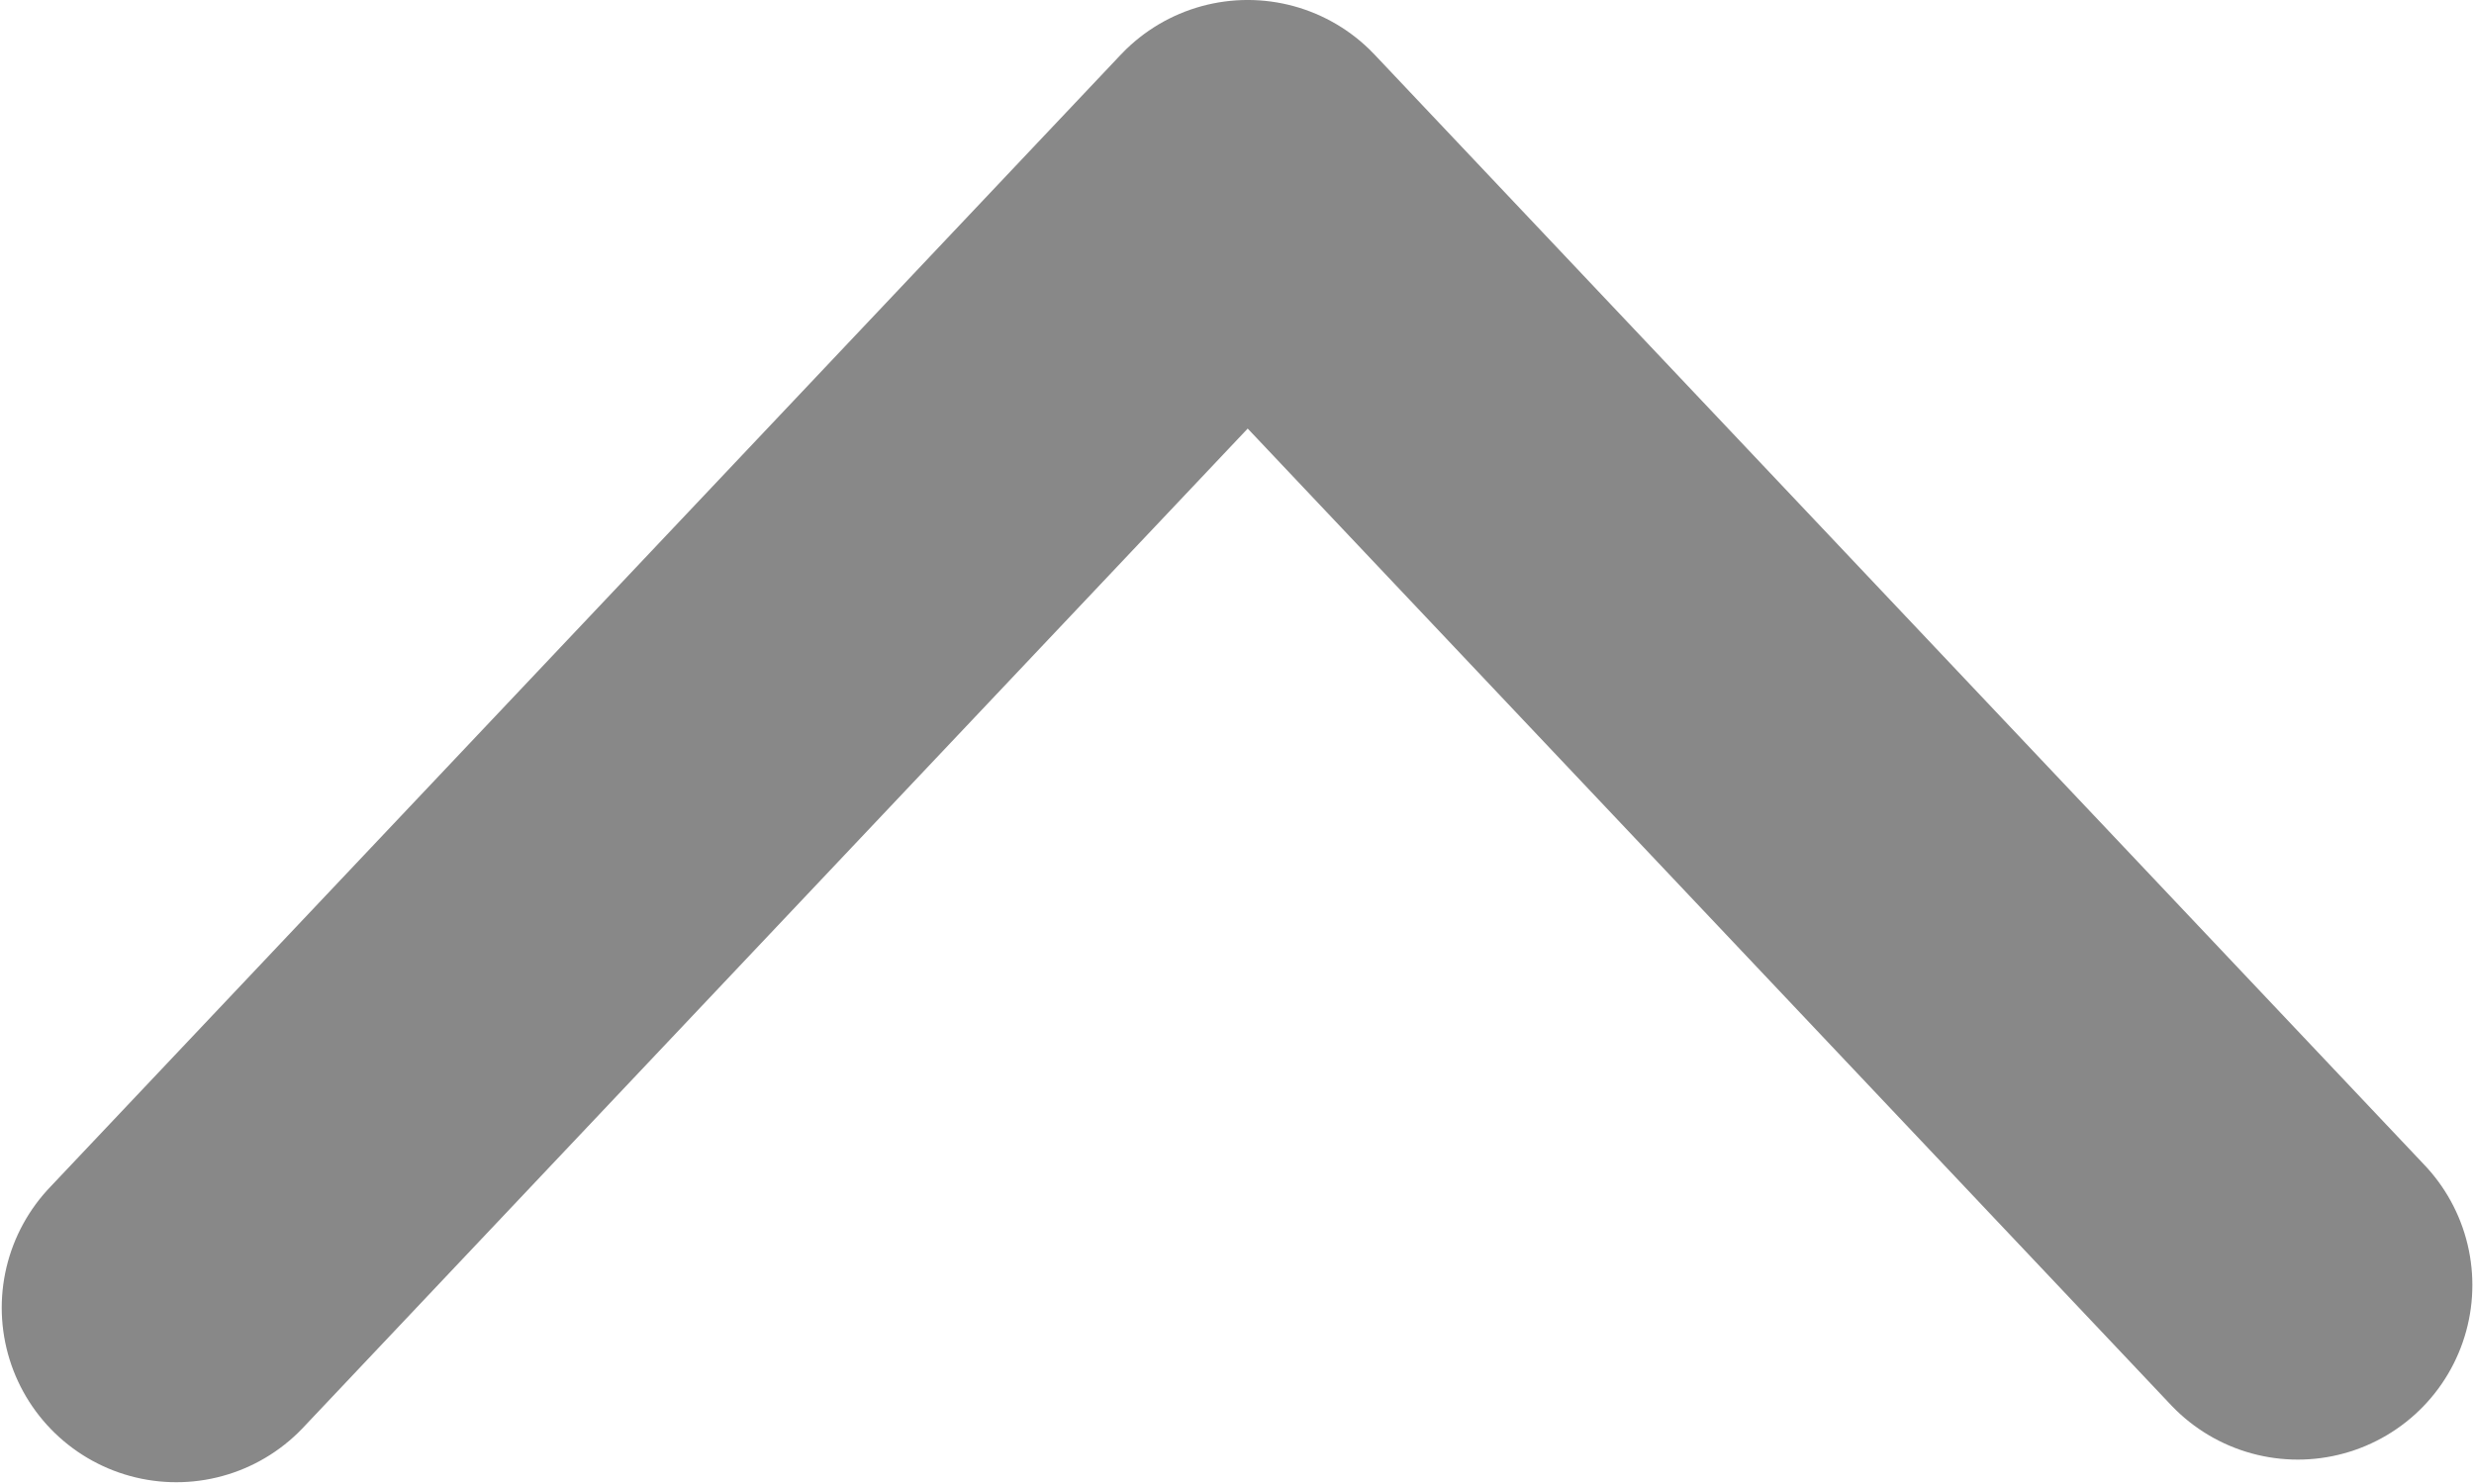
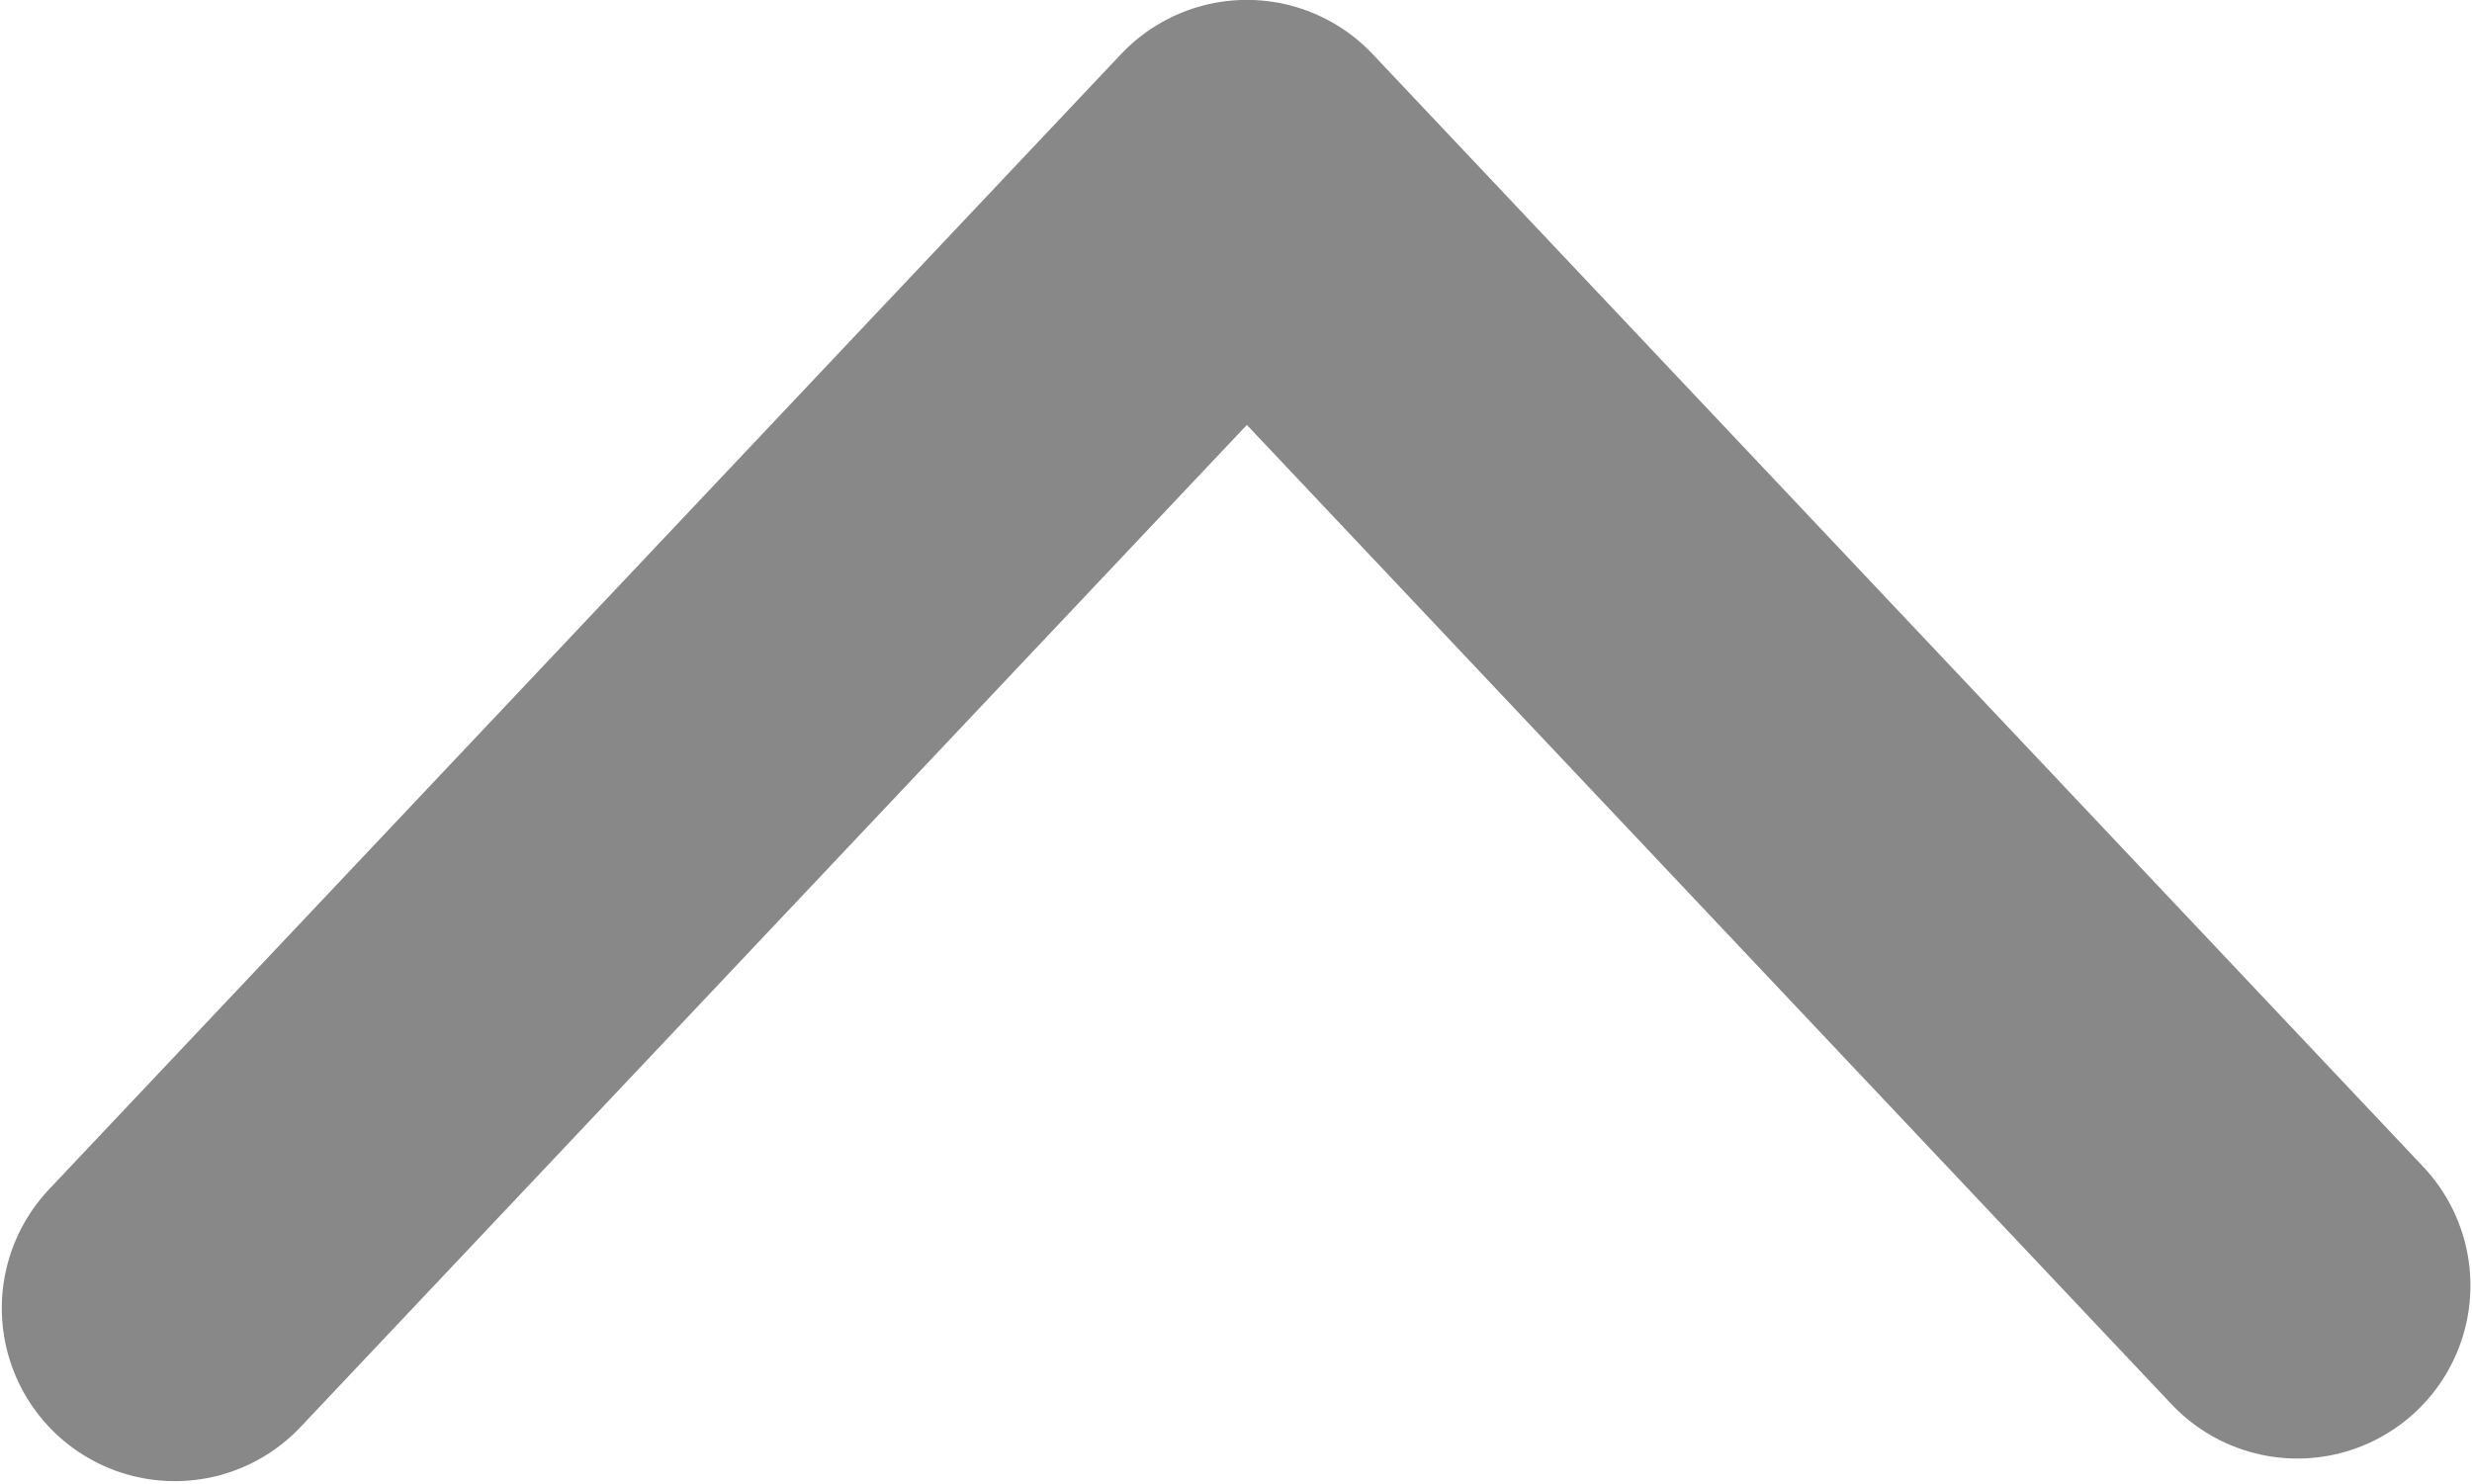
- <svg xmlns="http://www.w3.org/2000/svg" width="13.229mm" height="7.937mm" viewBox="0 0 13.229 7.937" version="1.1" id="svg1092">
-   <defs id="defs1086" />
-   <g id="layer1" transform="translate(-11.52827,-64.73363)">
-     <path style="fill:none;stroke:#888888;stroke-width:1.867;stroke-linecap:round;stroke-linejoin:round;stroke-miterlimit:4;stroke-dasharray:none;stroke-opacity:1" d="m 12.471,71.728 5.729,-6.061 5.615,5.94" id="path4547" />
+ <svg xmlns="http://www.w3.org/2000/svg" width="13.229mm" height="7.938mm" viewBox="0 0 13.229 7.938" version="1.1" id="svg1742">
+   <defs id="defs1736" />
+   <g id="layer1" transform="translate(-153.3094,29.9624)">
+     <path style="fill:none;stroke:#888888;stroke-width:1.852;stroke-linecap:round;stroke-linejoin:round;stroke-miterlimit:4;stroke-dasharray:none;stroke-opacity:1" d="m 154.245,-22.961 5.737,-6.076 5.622,5.955" id="path4547" />
  </g>
</svg>
